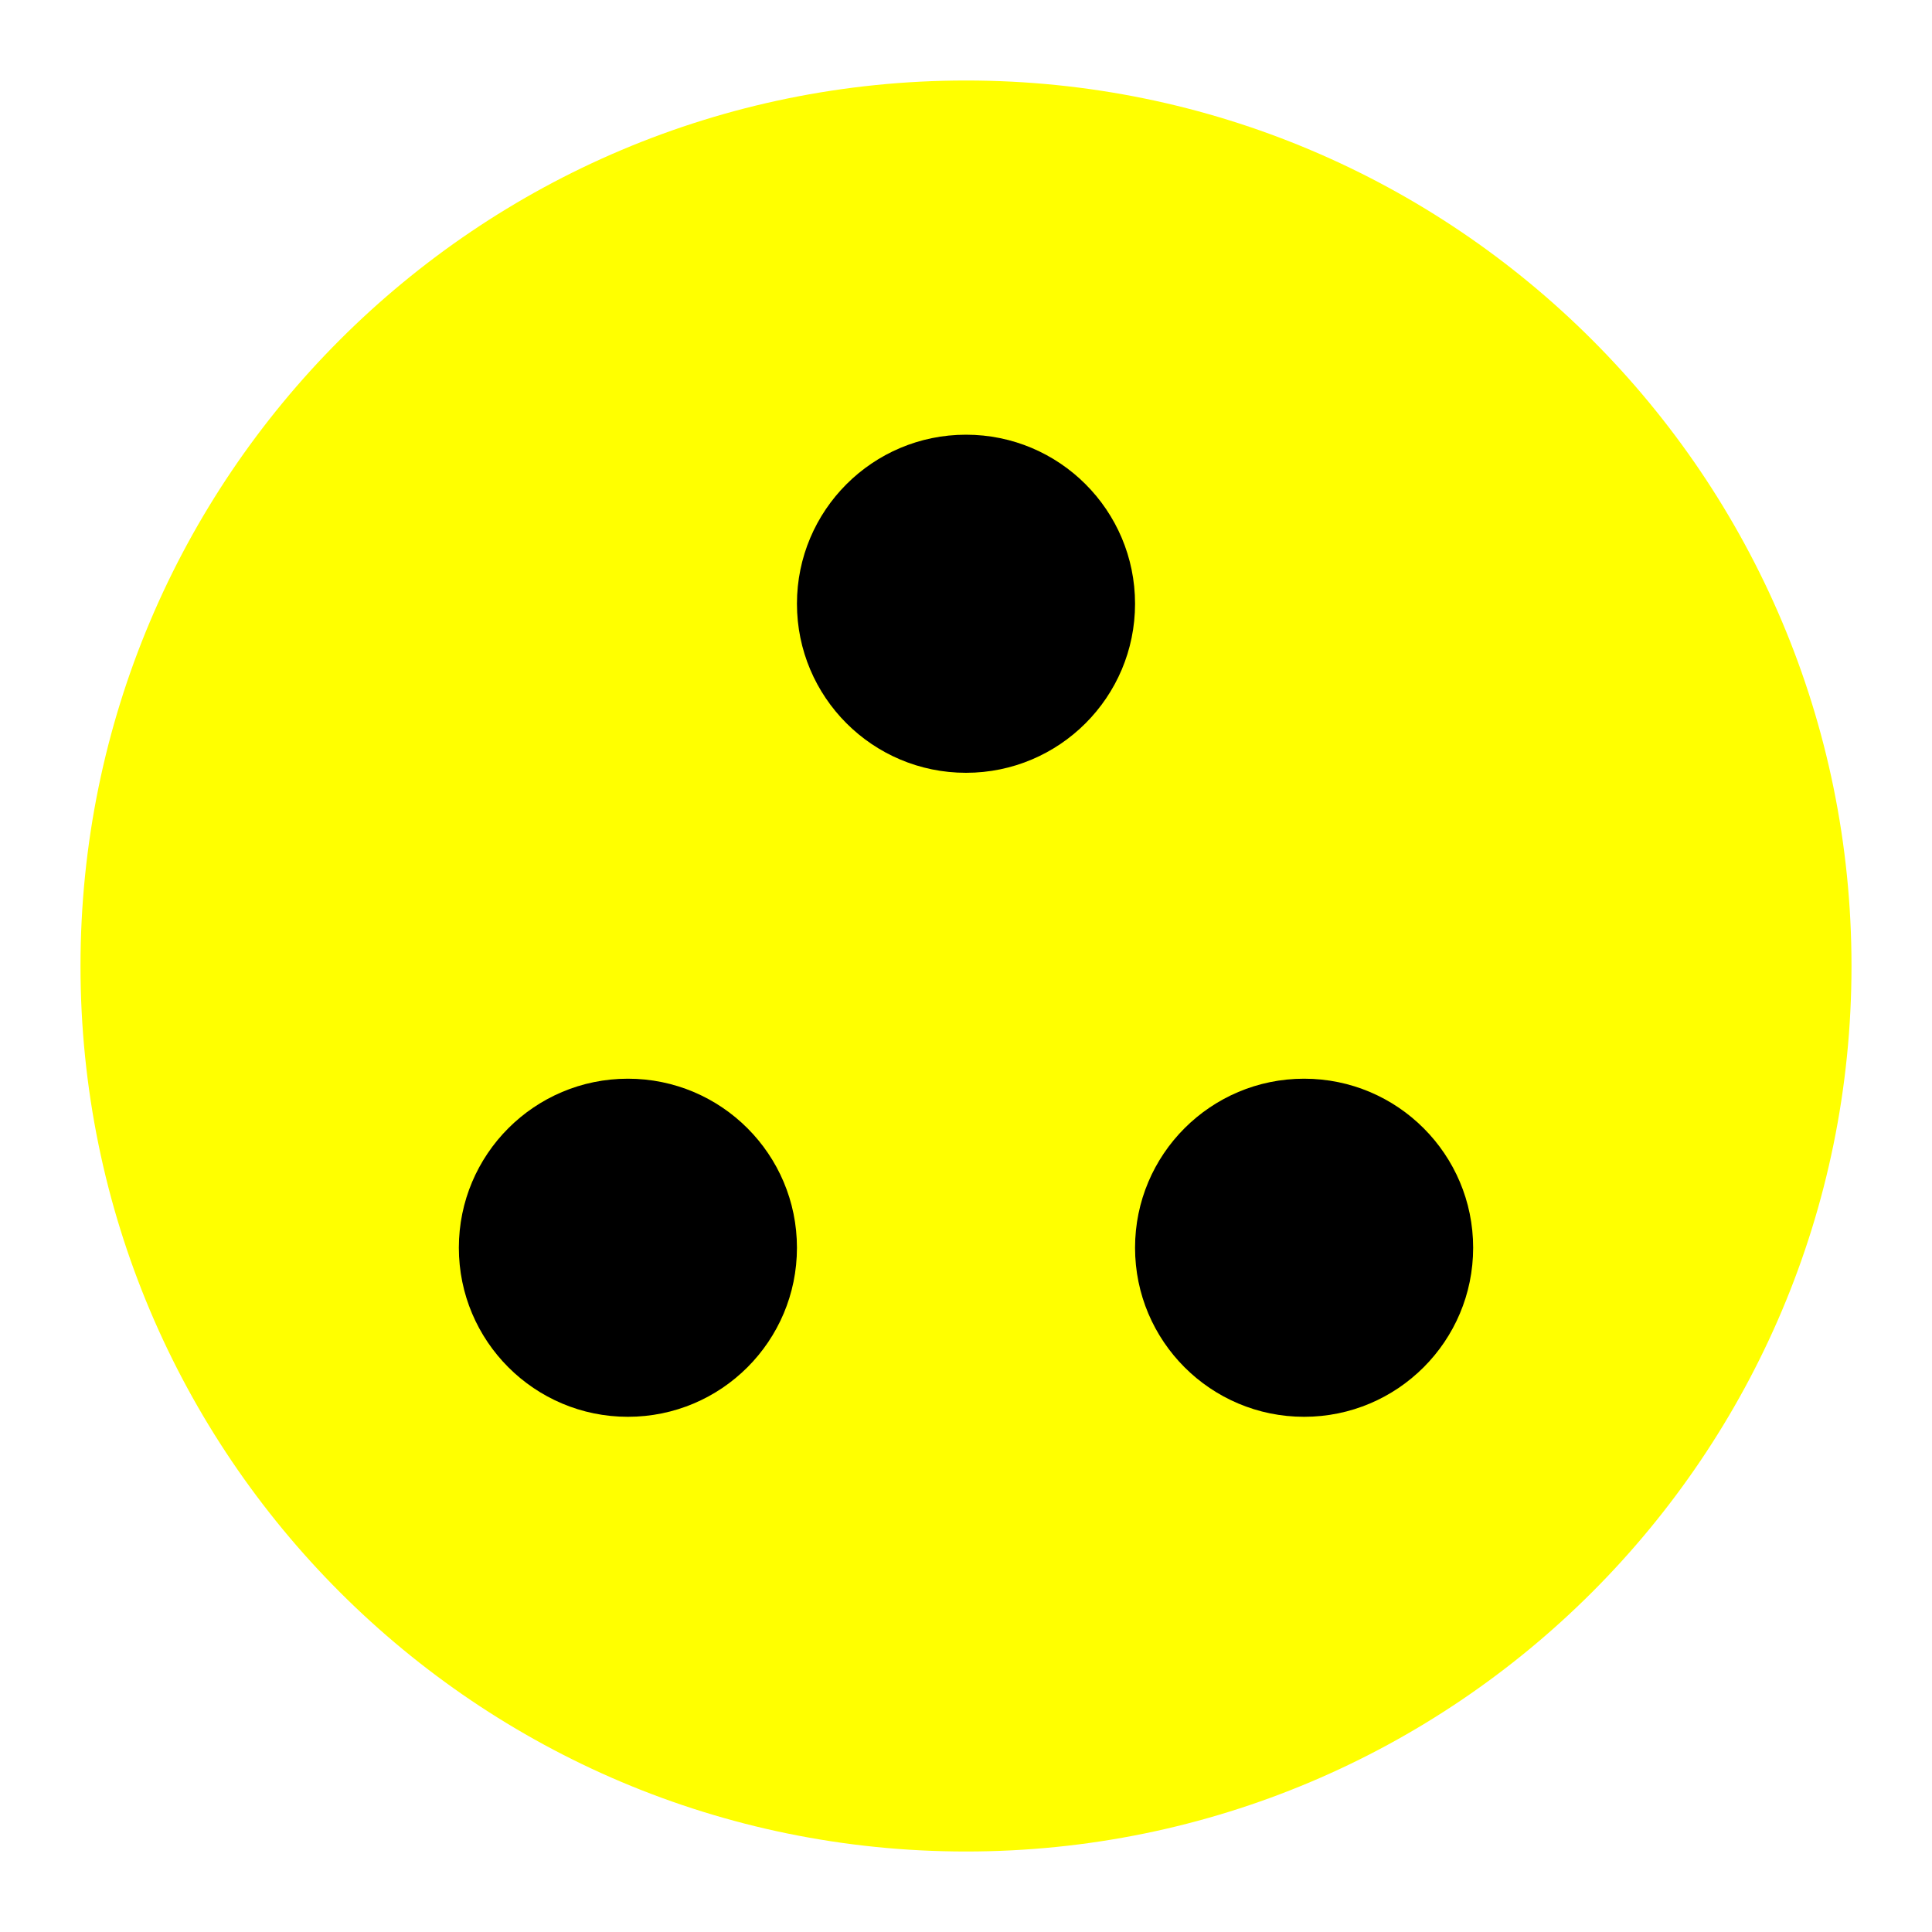
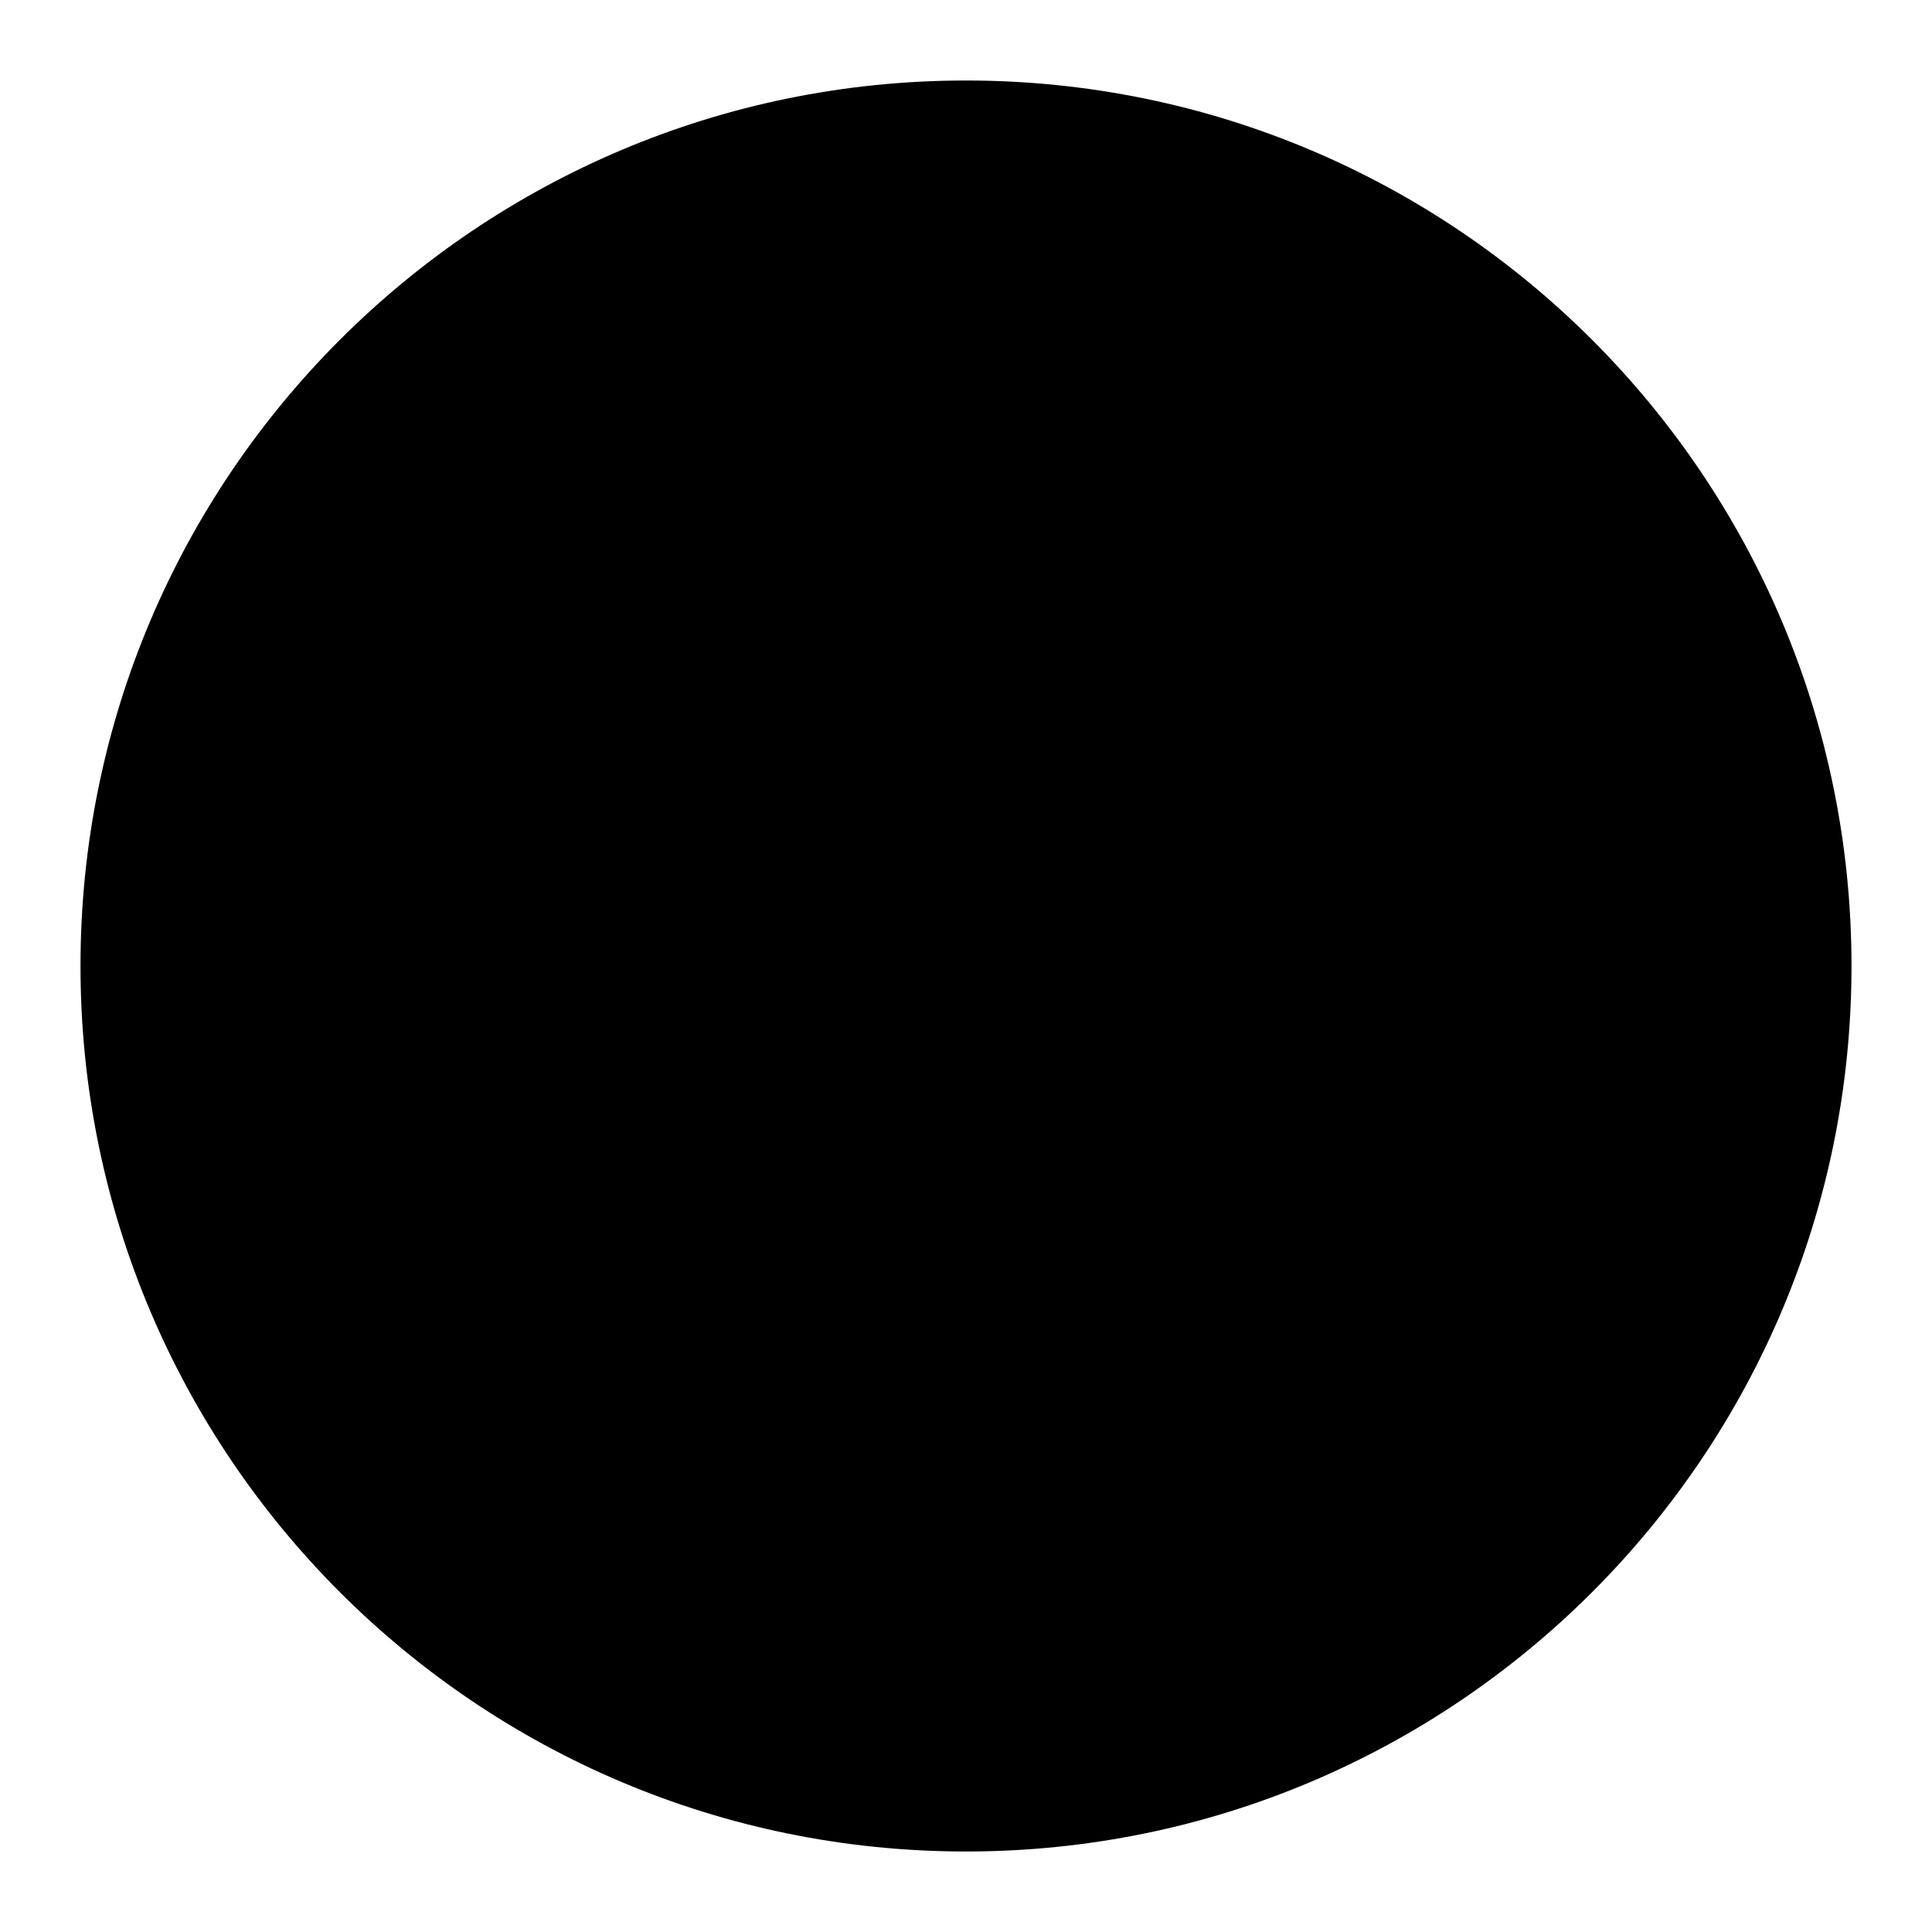
<svg xmlns="http://www.w3.org/2000/svg" viewBox="0 0 24 24">
-   <circle cx="12" cy="12" r="11" fill="#ff0" />
-   <circle cx="12" cy="7.5" r="2.1" fill="#000" />
-   <circle cx="7.8" cy="15.5" r="2.1" fill="#000" />
-   <circle cx="16.2" cy="15.5" r="2.1" fill="#000" />
+   <circle class="cag-contrast-icon-surface" cx="12" cy="12" r="11" fill="currentColor" />
+   <g class="cag-contrast-icon-dots" fill="currentColor">
+     <circle cx="12" cy="7.5" r="2.1" />
+     <circle cx="7.8" cy="15.5" r="2.1" />
+     <circle cx="16.2" cy="15.5" r="2.1" />
+   </g>
</svg>
